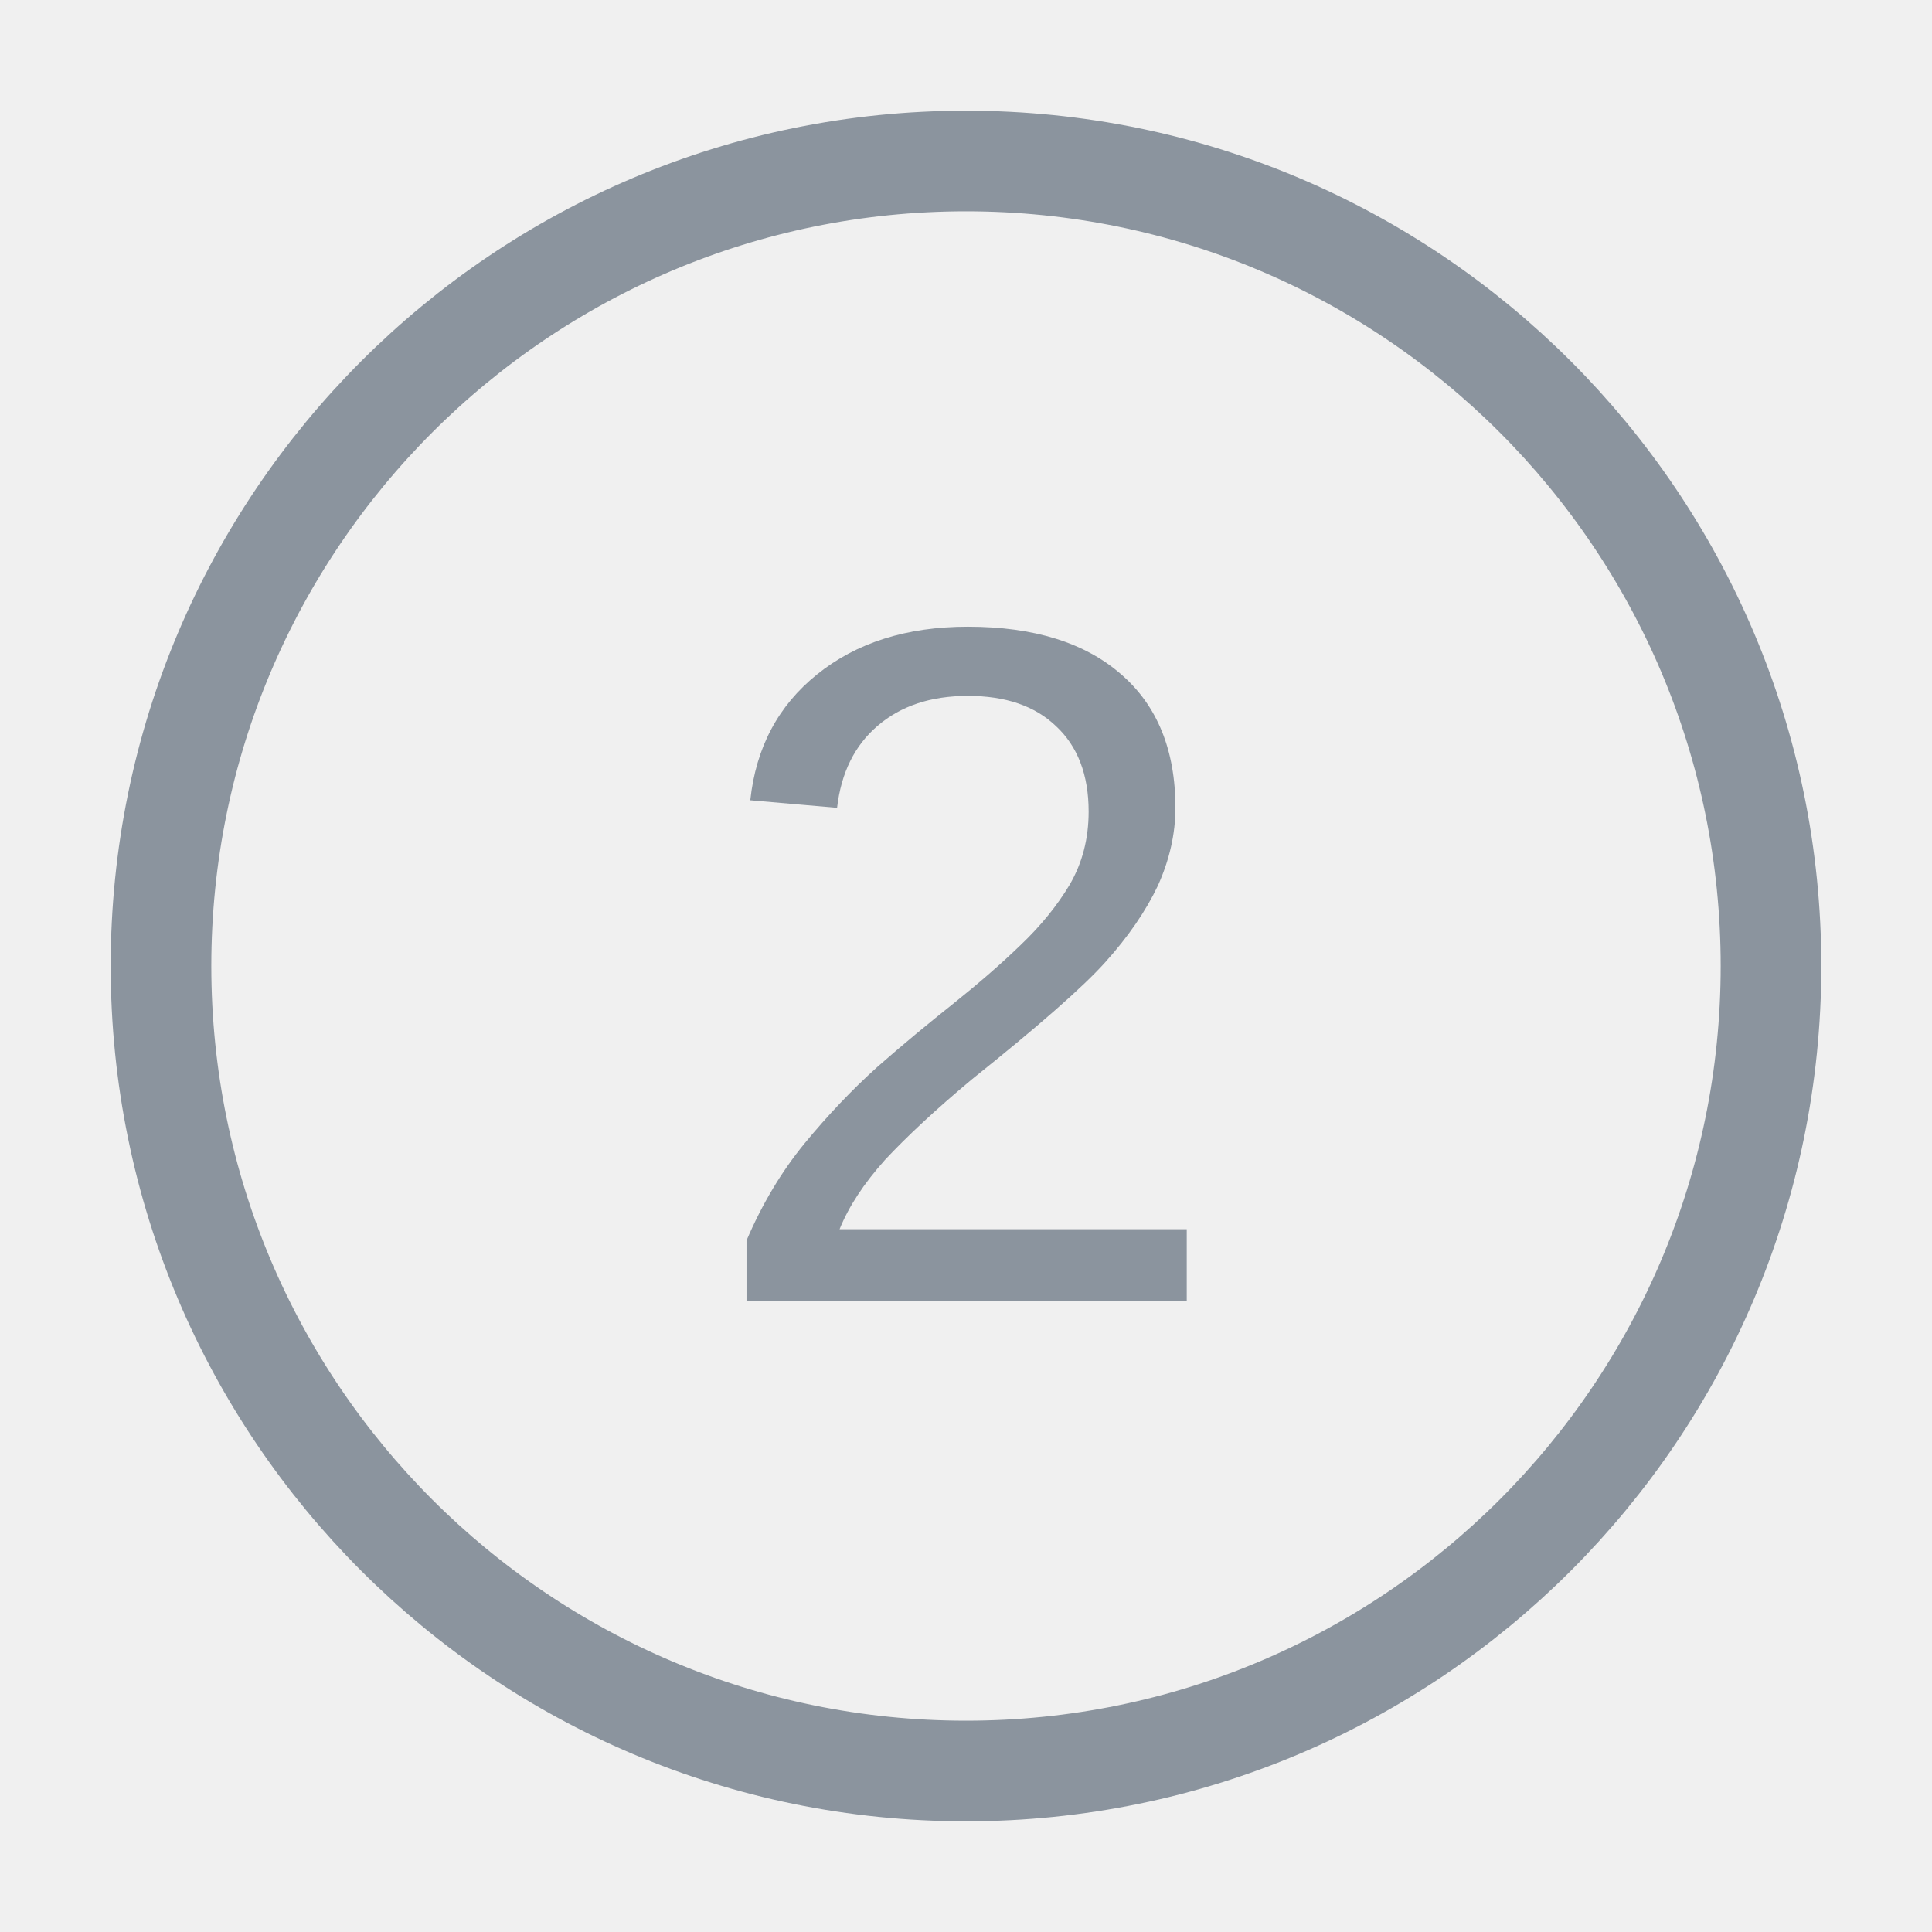
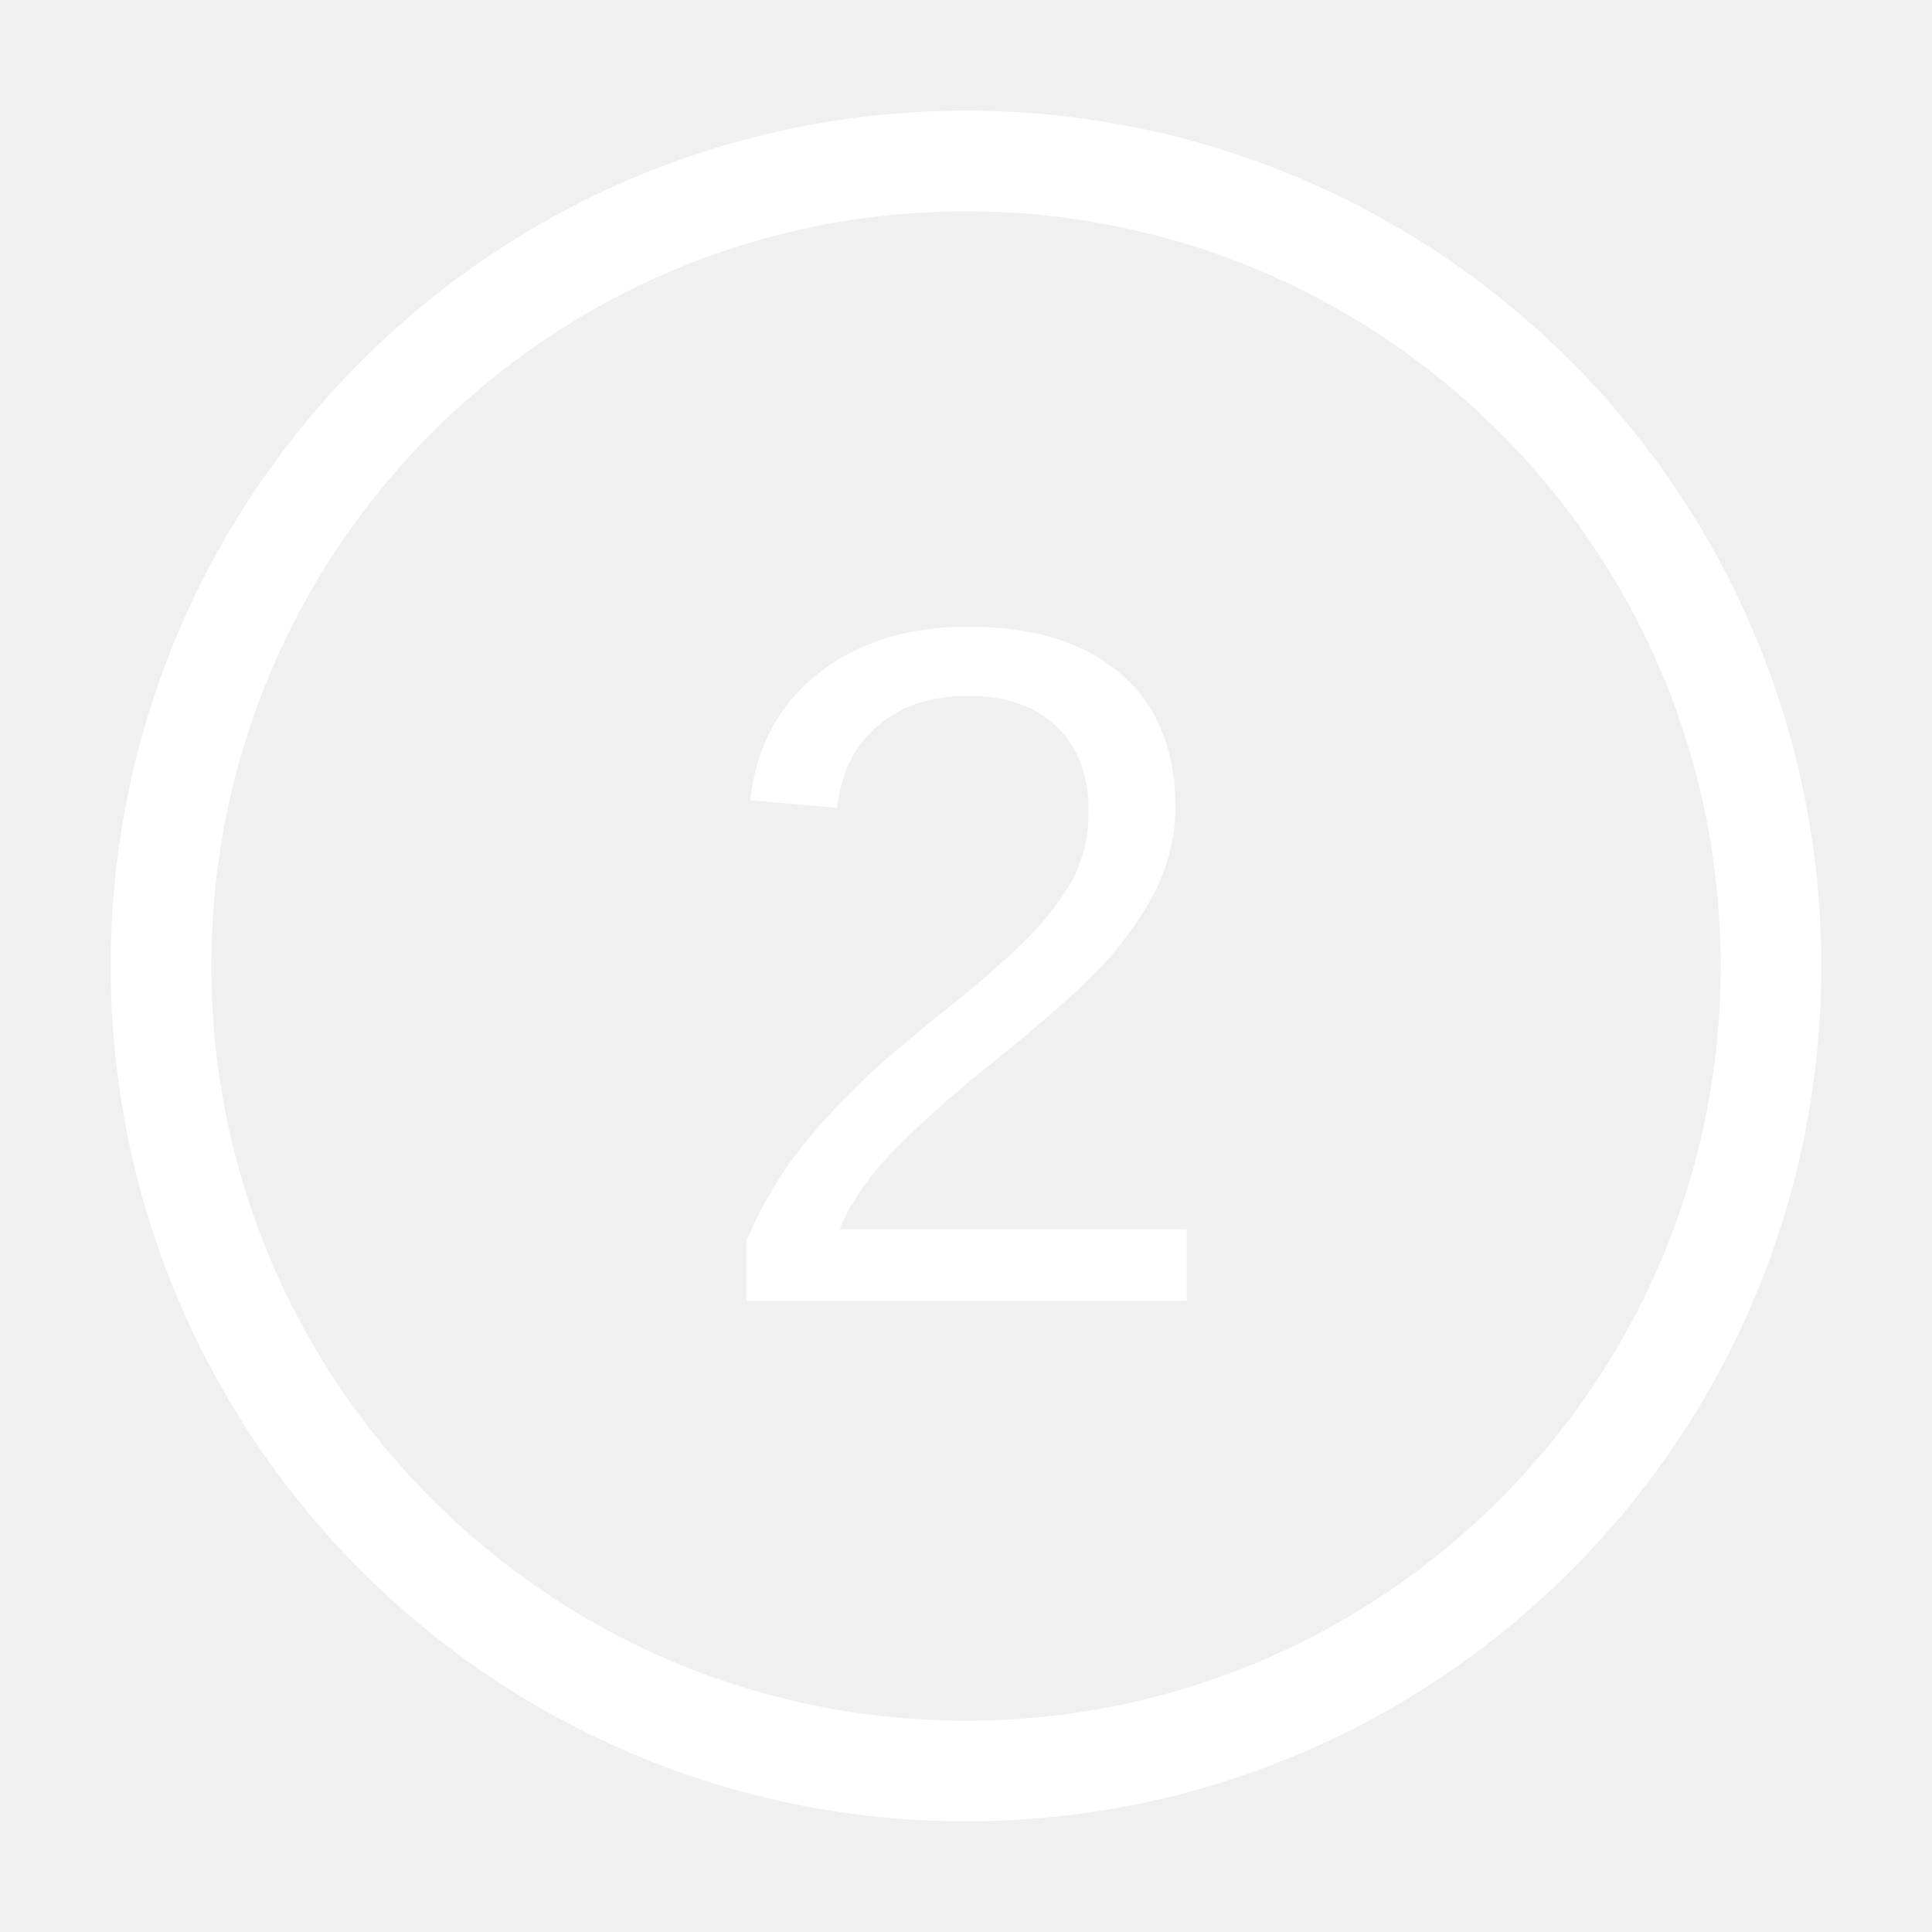
<svg xmlns="http://www.w3.org/2000/svg" width="24" height="24" viewBox="0 0 24 24" role="img" aria-labelledby="title">
-   <circle cx="12" cy="12" r="10" fill="none" stroke="#8b949e" stroke-width="1.25" />
-   <text x="12" y="12" text-anchor="middle" dominant-baseline="central" fill="#8b949e" font-family="Arial, Helvetica, sans-serif" font-size="12" font-weight="400">2</text>
+   <circle cx="12" cy="12" r="10" fill="none" stroke="#ffffff" stroke-width="1.25" />
+   <text x="12" y="12" text-anchor="middle" dominant-baseline="central" fill="#ffffff" font-family="Arial, Helvetica, sans-serif" font-size="12" font-weight="400">2</text>
</svg>
